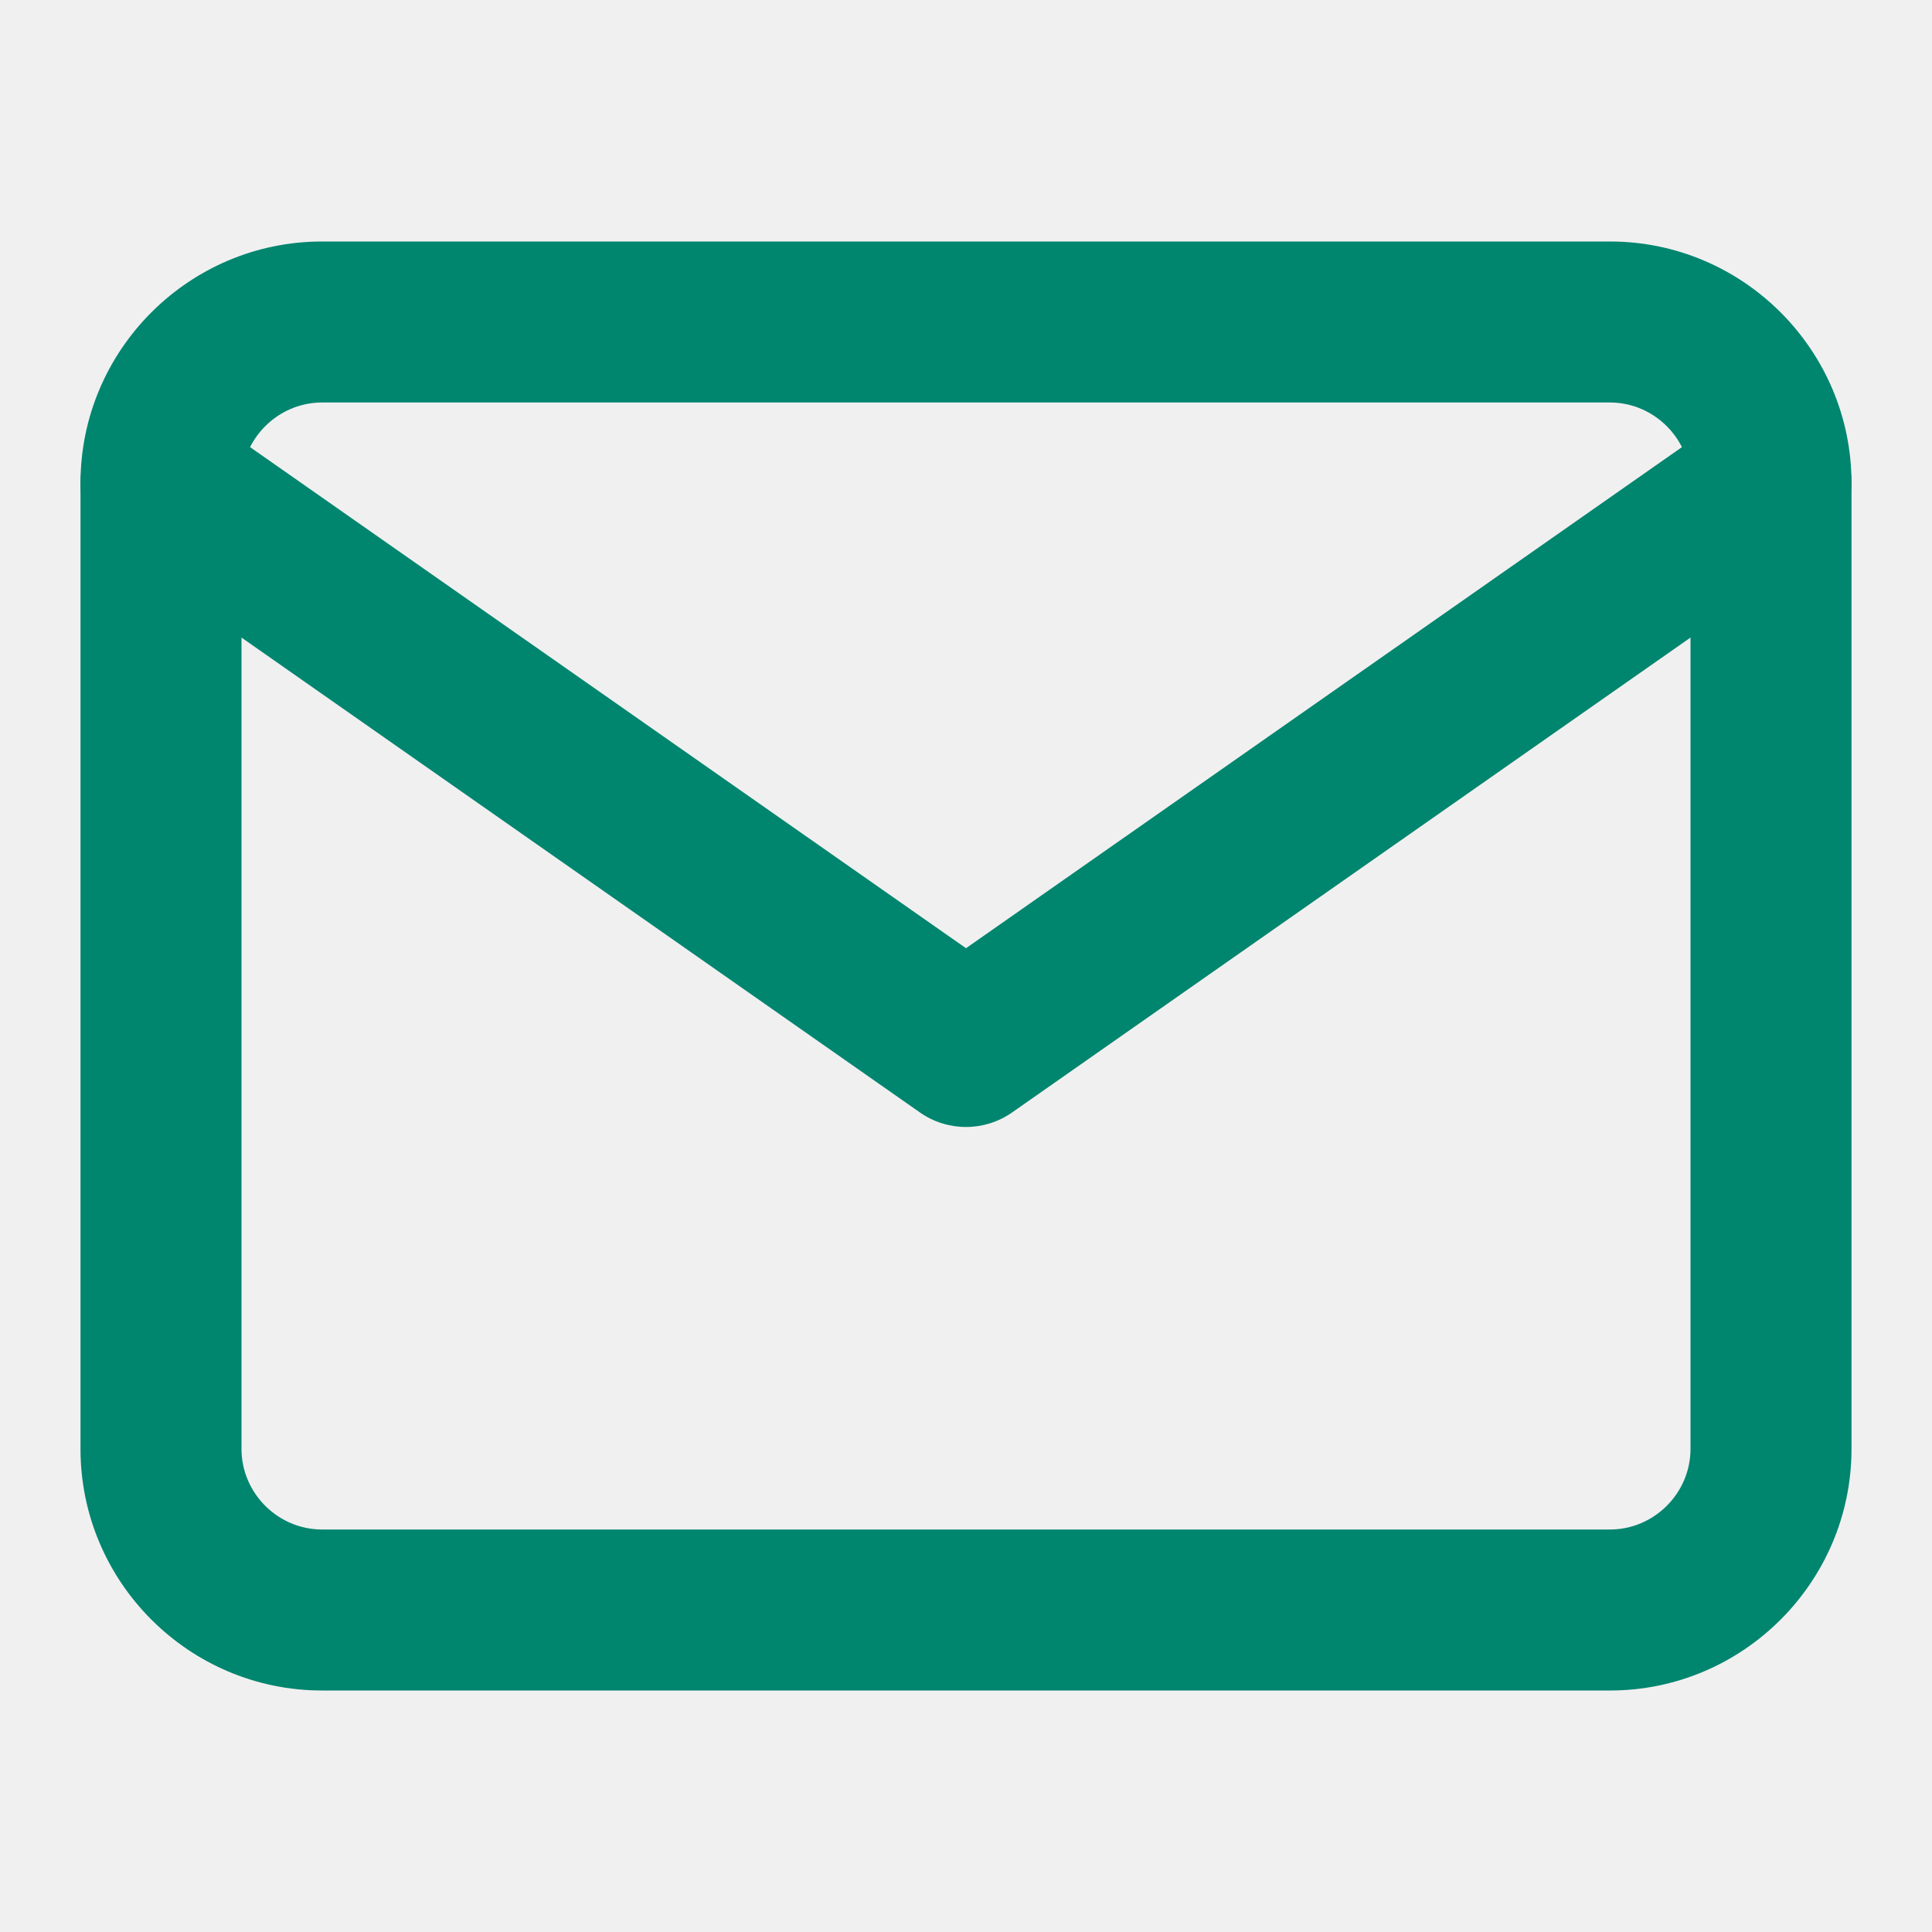
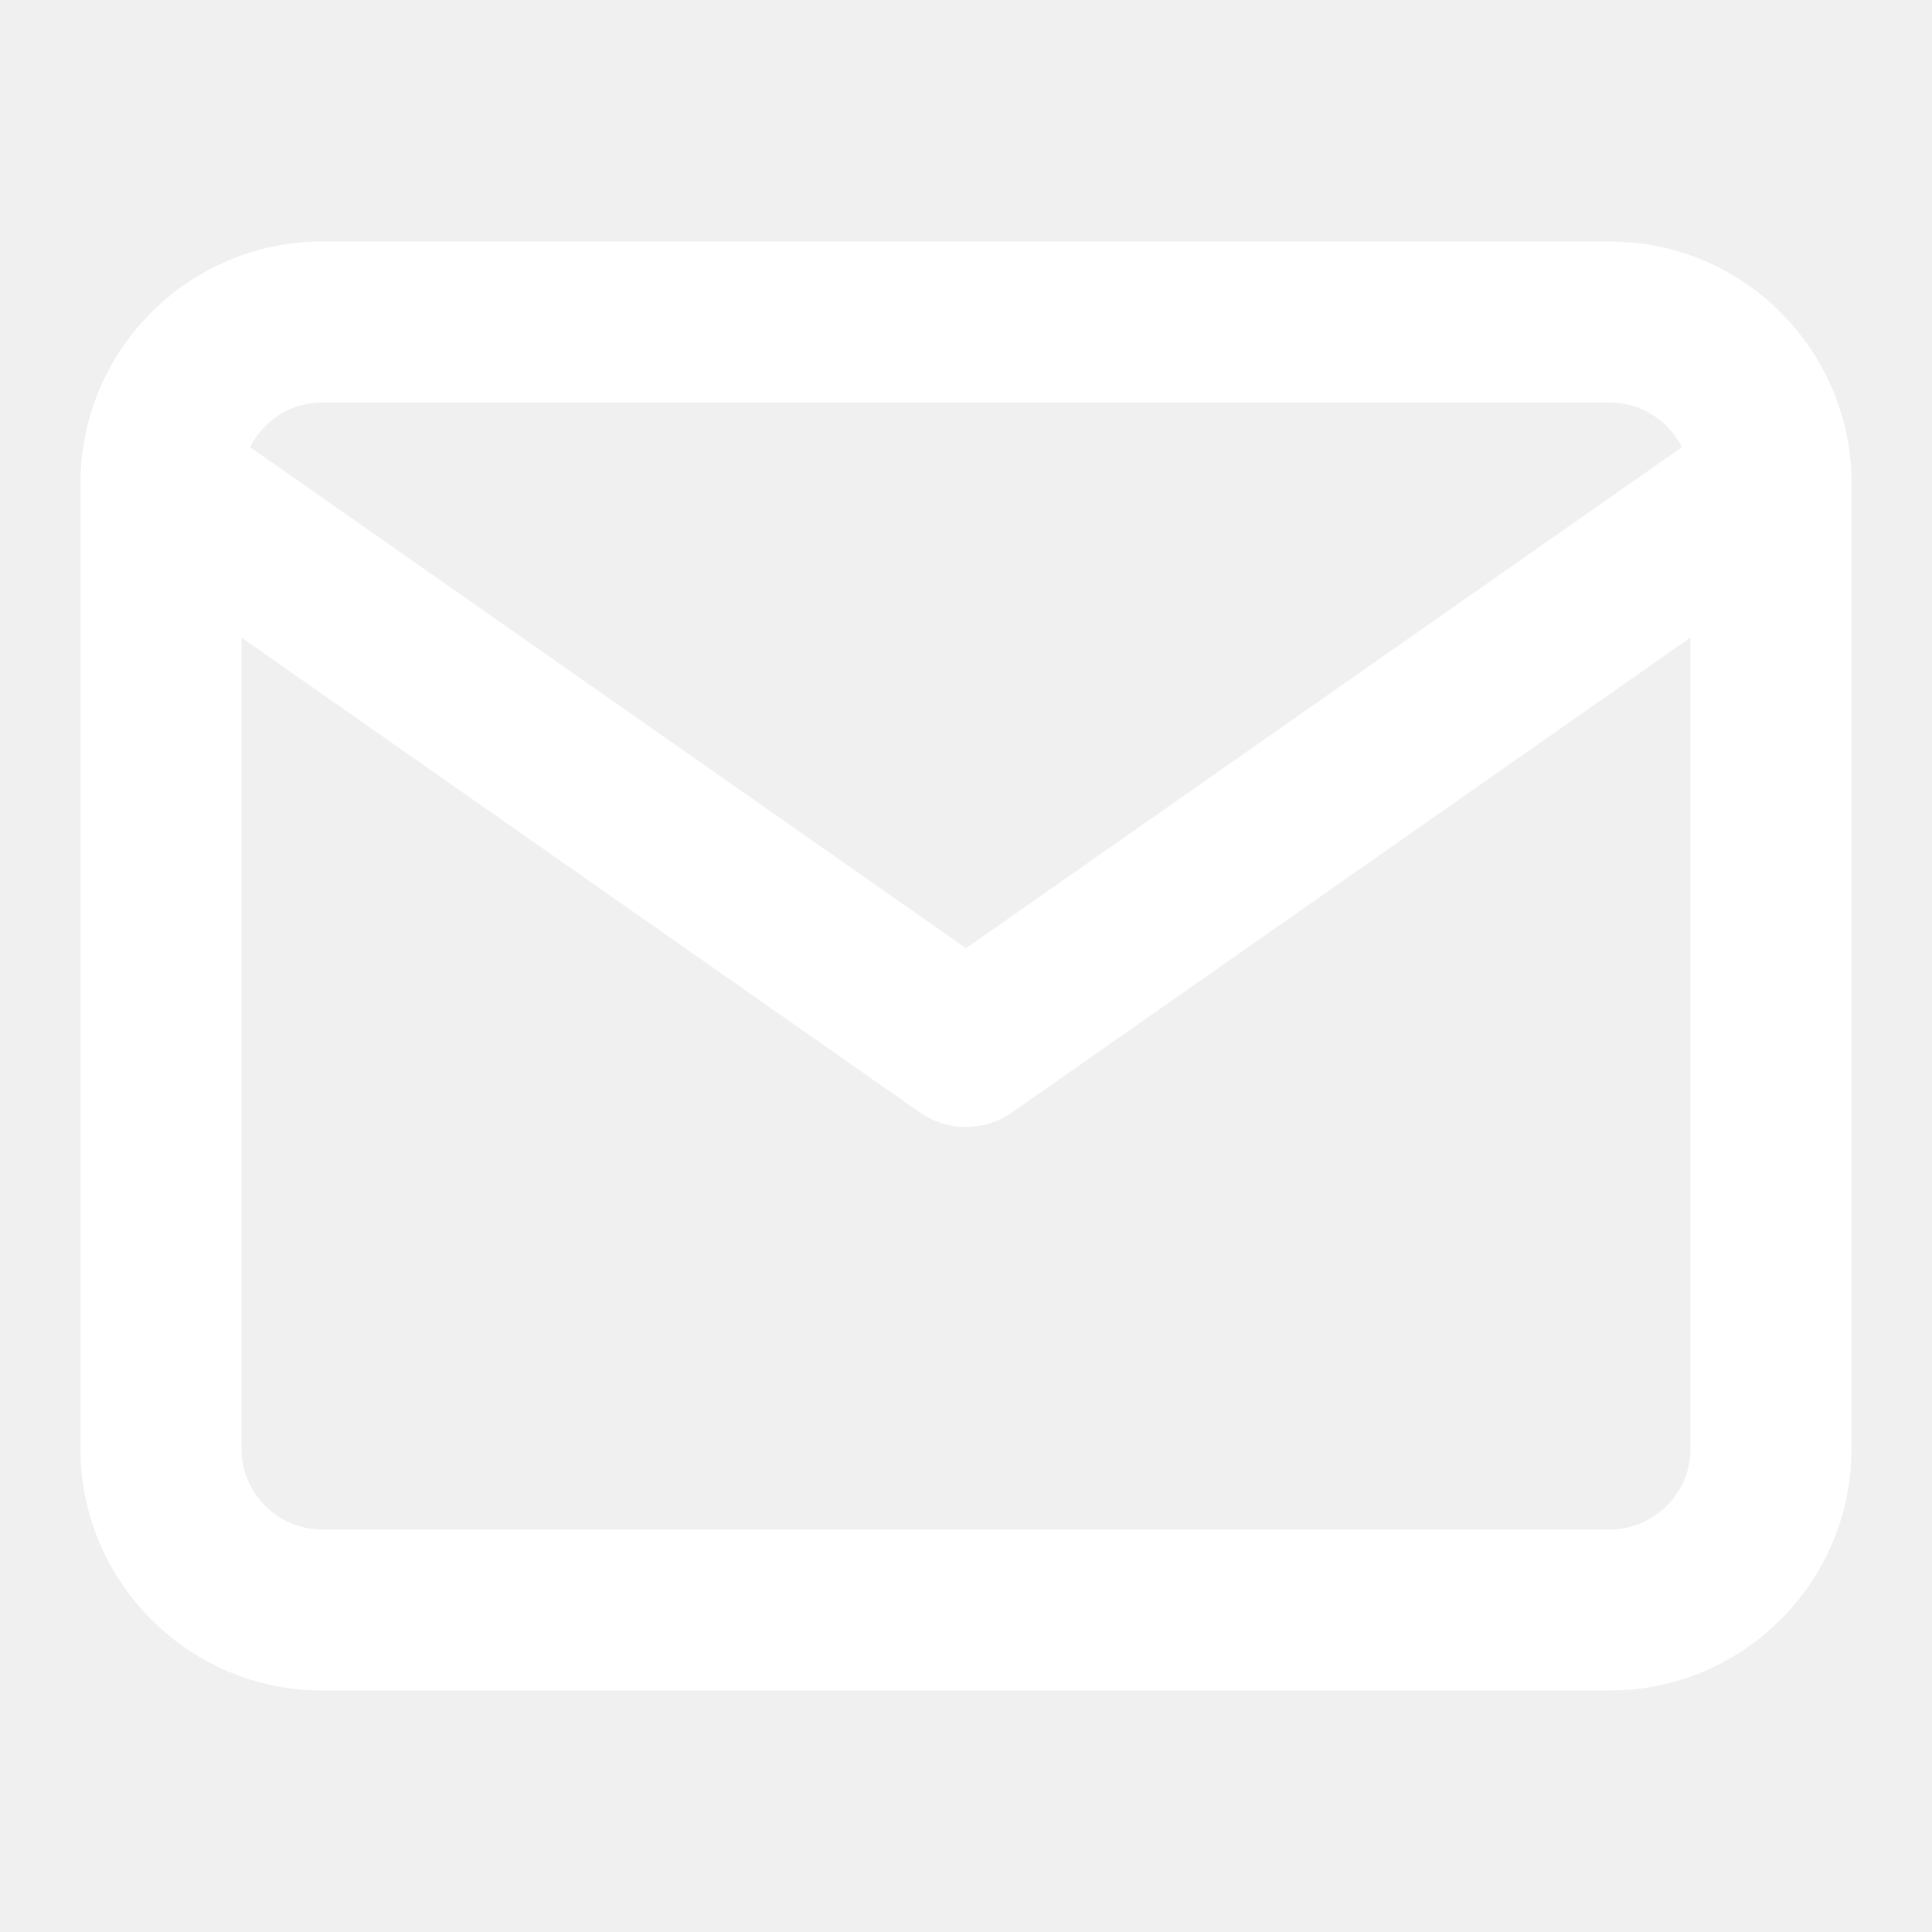
<svg xmlns="http://www.w3.org/2000/svg" width="24" height="24" viewBox="0 0 24 24" fill="none">
-   <path fill-rule="evenodd" clip-rule="evenodd" d="M4 5C3.452 5 3 5.452 3 6V18C3 18.548 3.452 19 4 19H20C20.548 19 21 18.548 21 18V6C21 5.452 20.548 5 20 5H4ZM1 6C1 4.348 2.348 3 4 3H20C21.652 3 23 4.348 23 6V18C23 19.652 21.652 21 20 21H4C2.348 21 1 19.652 1 18V6Z" fill="#00856F" />
-   <path fill-rule="evenodd" clip-rule="evenodd" d="M1.181 5.427C1.497 4.974 2.121 4.864 2.573 5.181L12 11.779L21.427 5.181C21.879 4.864 22.503 4.974 22.819 5.427C23.136 5.879 23.026 6.503 22.573 6.819L12.573 13.819C12.229 14.06 11.771 14.06 11.427 13.819L1.427 6.819C0.974 6.503 0.864 5.879 1.181 5.427Z" fill="#00856F" />
+   <path fill-rule="evenodd" clip-rule="evenodd" d="M4 5C3.452 5 3 5.452 3 6V18C3 18.548 3.452 19 4 19H20C20.548 19 21 18.548 21 18V6C21 5.452 20.548 5 20 5H4ZM1 6C1 4.348 2.348 3 4 3H20C21.652 3 23 4.348 23 6V18C23 19.652 21.652 21 20 21H4C2.348 21 1 19.652 1 18V6Z" fill="#FFFFFF" />
+   <path fill-rule="evenodd" clip-rule="evenodd" d="M1.181 5.427C1.497 4.974 2.121 4.864 2.573 5.181L12 11.779L21.427 5.181C21.879 4.864 22.503 4.974 22.819 5.427C23.136 5.879 23.026 6.503 22.573 6.819L12.573 13.819C12.229 14.06 11.771 14.06 11.427 13.819L1.427 6.819C0.974 6.503 0.864 5.879 1.181 5.427Z" fill="#FFFFFF" />
</svg>
